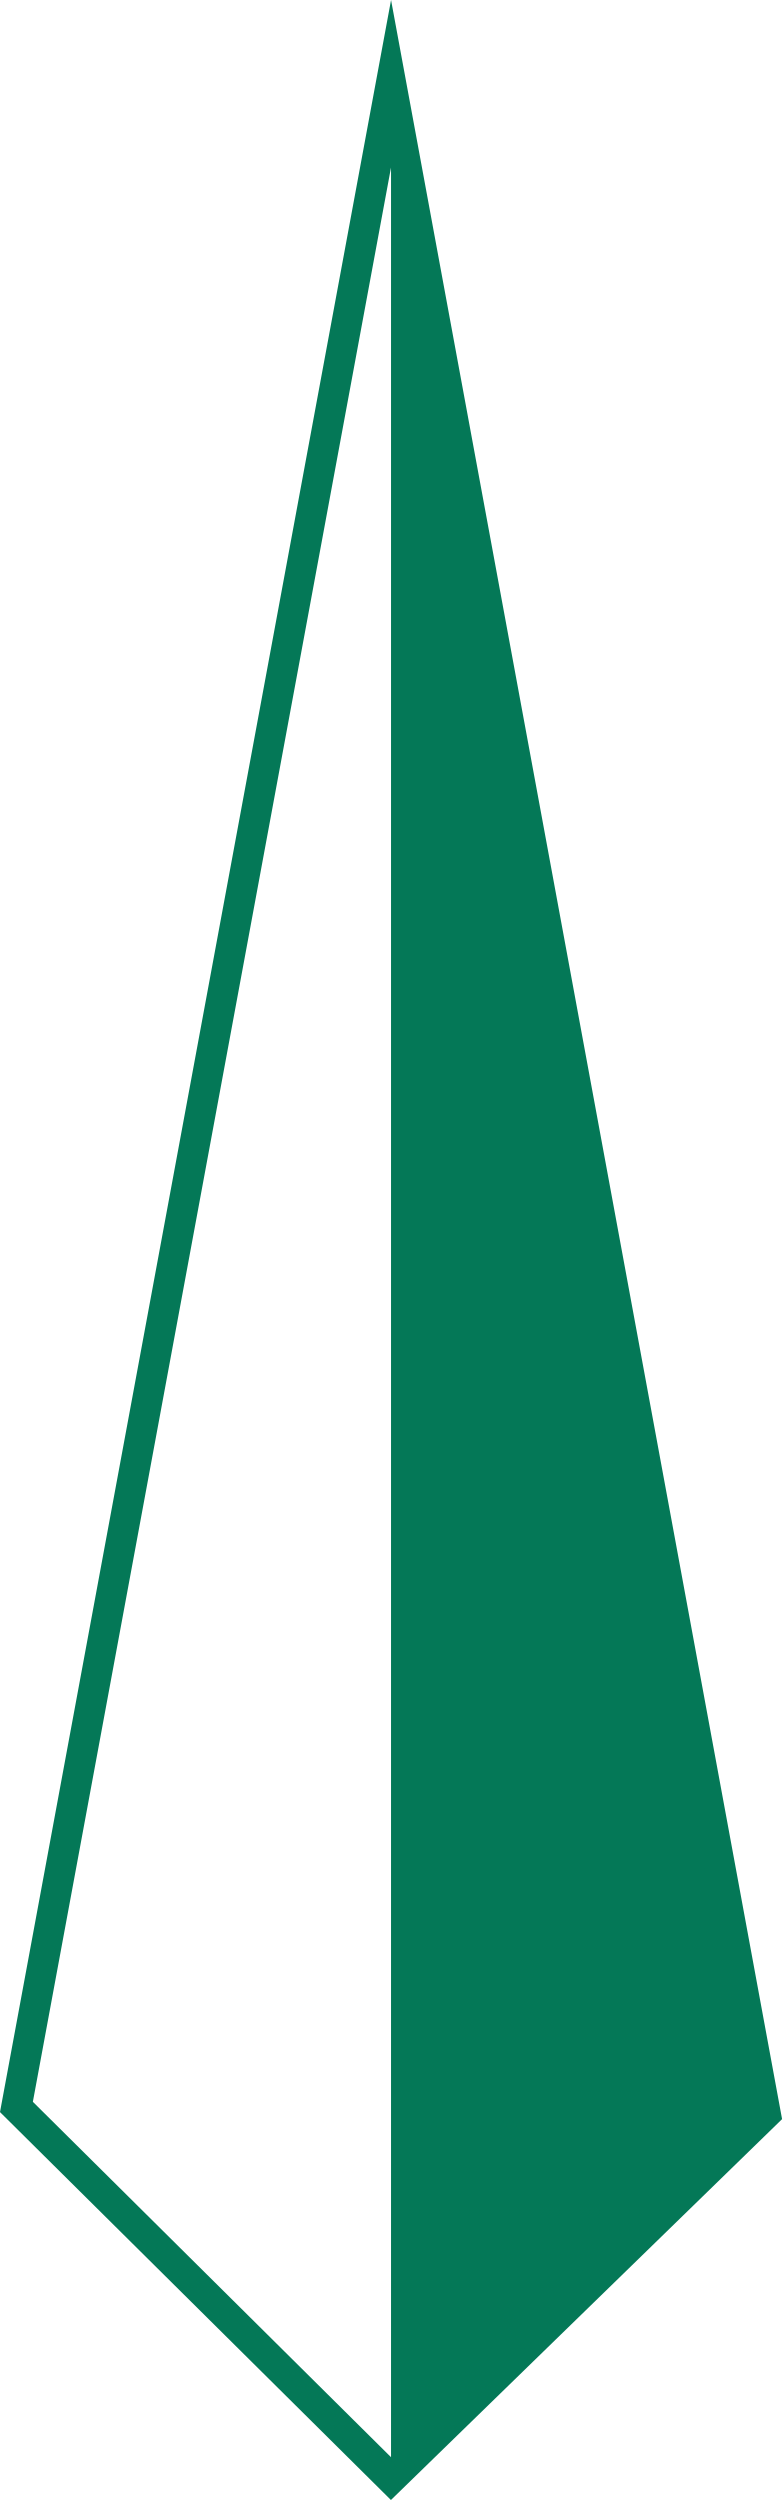
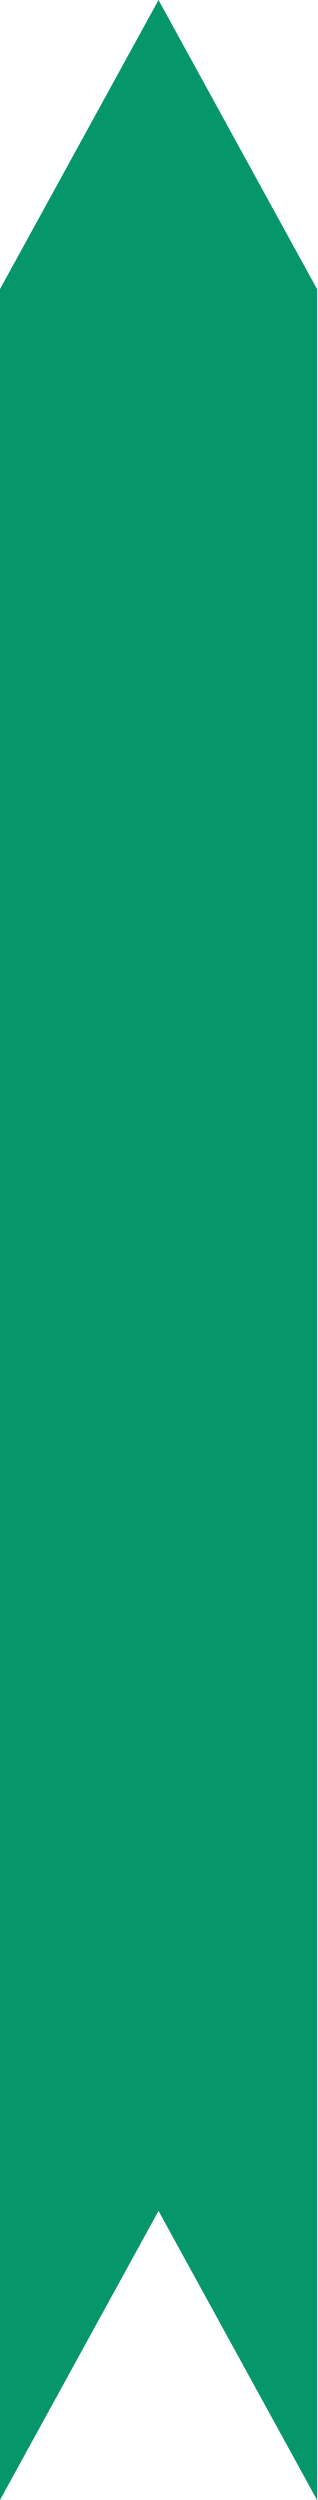
- <svg xmlns="http://www.w3.org/2000/svg" viewBox="0 0 80.018 255.785" version="1.1" id="svg5" xmlnssvg="http://www.w3.org/2000/svg">
+ <svg xmlns="http://www.w3.org/2000/svg" width="33.346" height="262.948" viewBox="0 0 33.346 262.948" version="1.1" id="svg5" xmlnssvg="http://www.w3.org/2000/svg">
  <defs id="defs2" />
-   <g id="layer1" style="display:inline" transform="translate(-184.9909,-97.10751)">
-     <path style="fill:#047857;fill-opacity:1;stroke:none;stroke-width:0.311px;stroke-linecap:butt;stroke-linejoin:miter;stroke-opacity:1" d="m 224.999,105.677 v 245.032 l 38.327,-37.321 z" id="path2385" />
-     <path style="display:inline;fill:none;stroke:#047857;stroke-width:3.115;stroke-linecap:square;stroke-linejoin:miter;stroke-miterlimit:10;stroke-dasharray:none;stroke-opacity:1" d="m 224.999,105.677 -38.327,207.001 38.327,38.031 38.327,-37.321 z" id="path1655" />
+   <g id="layer3" transform="translate(-208.3272,-93.52611)">
+     <path style="fill:#059669;fill-opacity:1;stroke:none;stroke-width:0.684px;stroke-linecap:butt;stroke-linejoin:miter;stroke-opacity:1" d="m 225,93.526 -16.673,30.406 v 232.542 L 225,326.068 l 16.673,30.406 v -232.542 z" id="path1803" />
  </g>
</svg>
